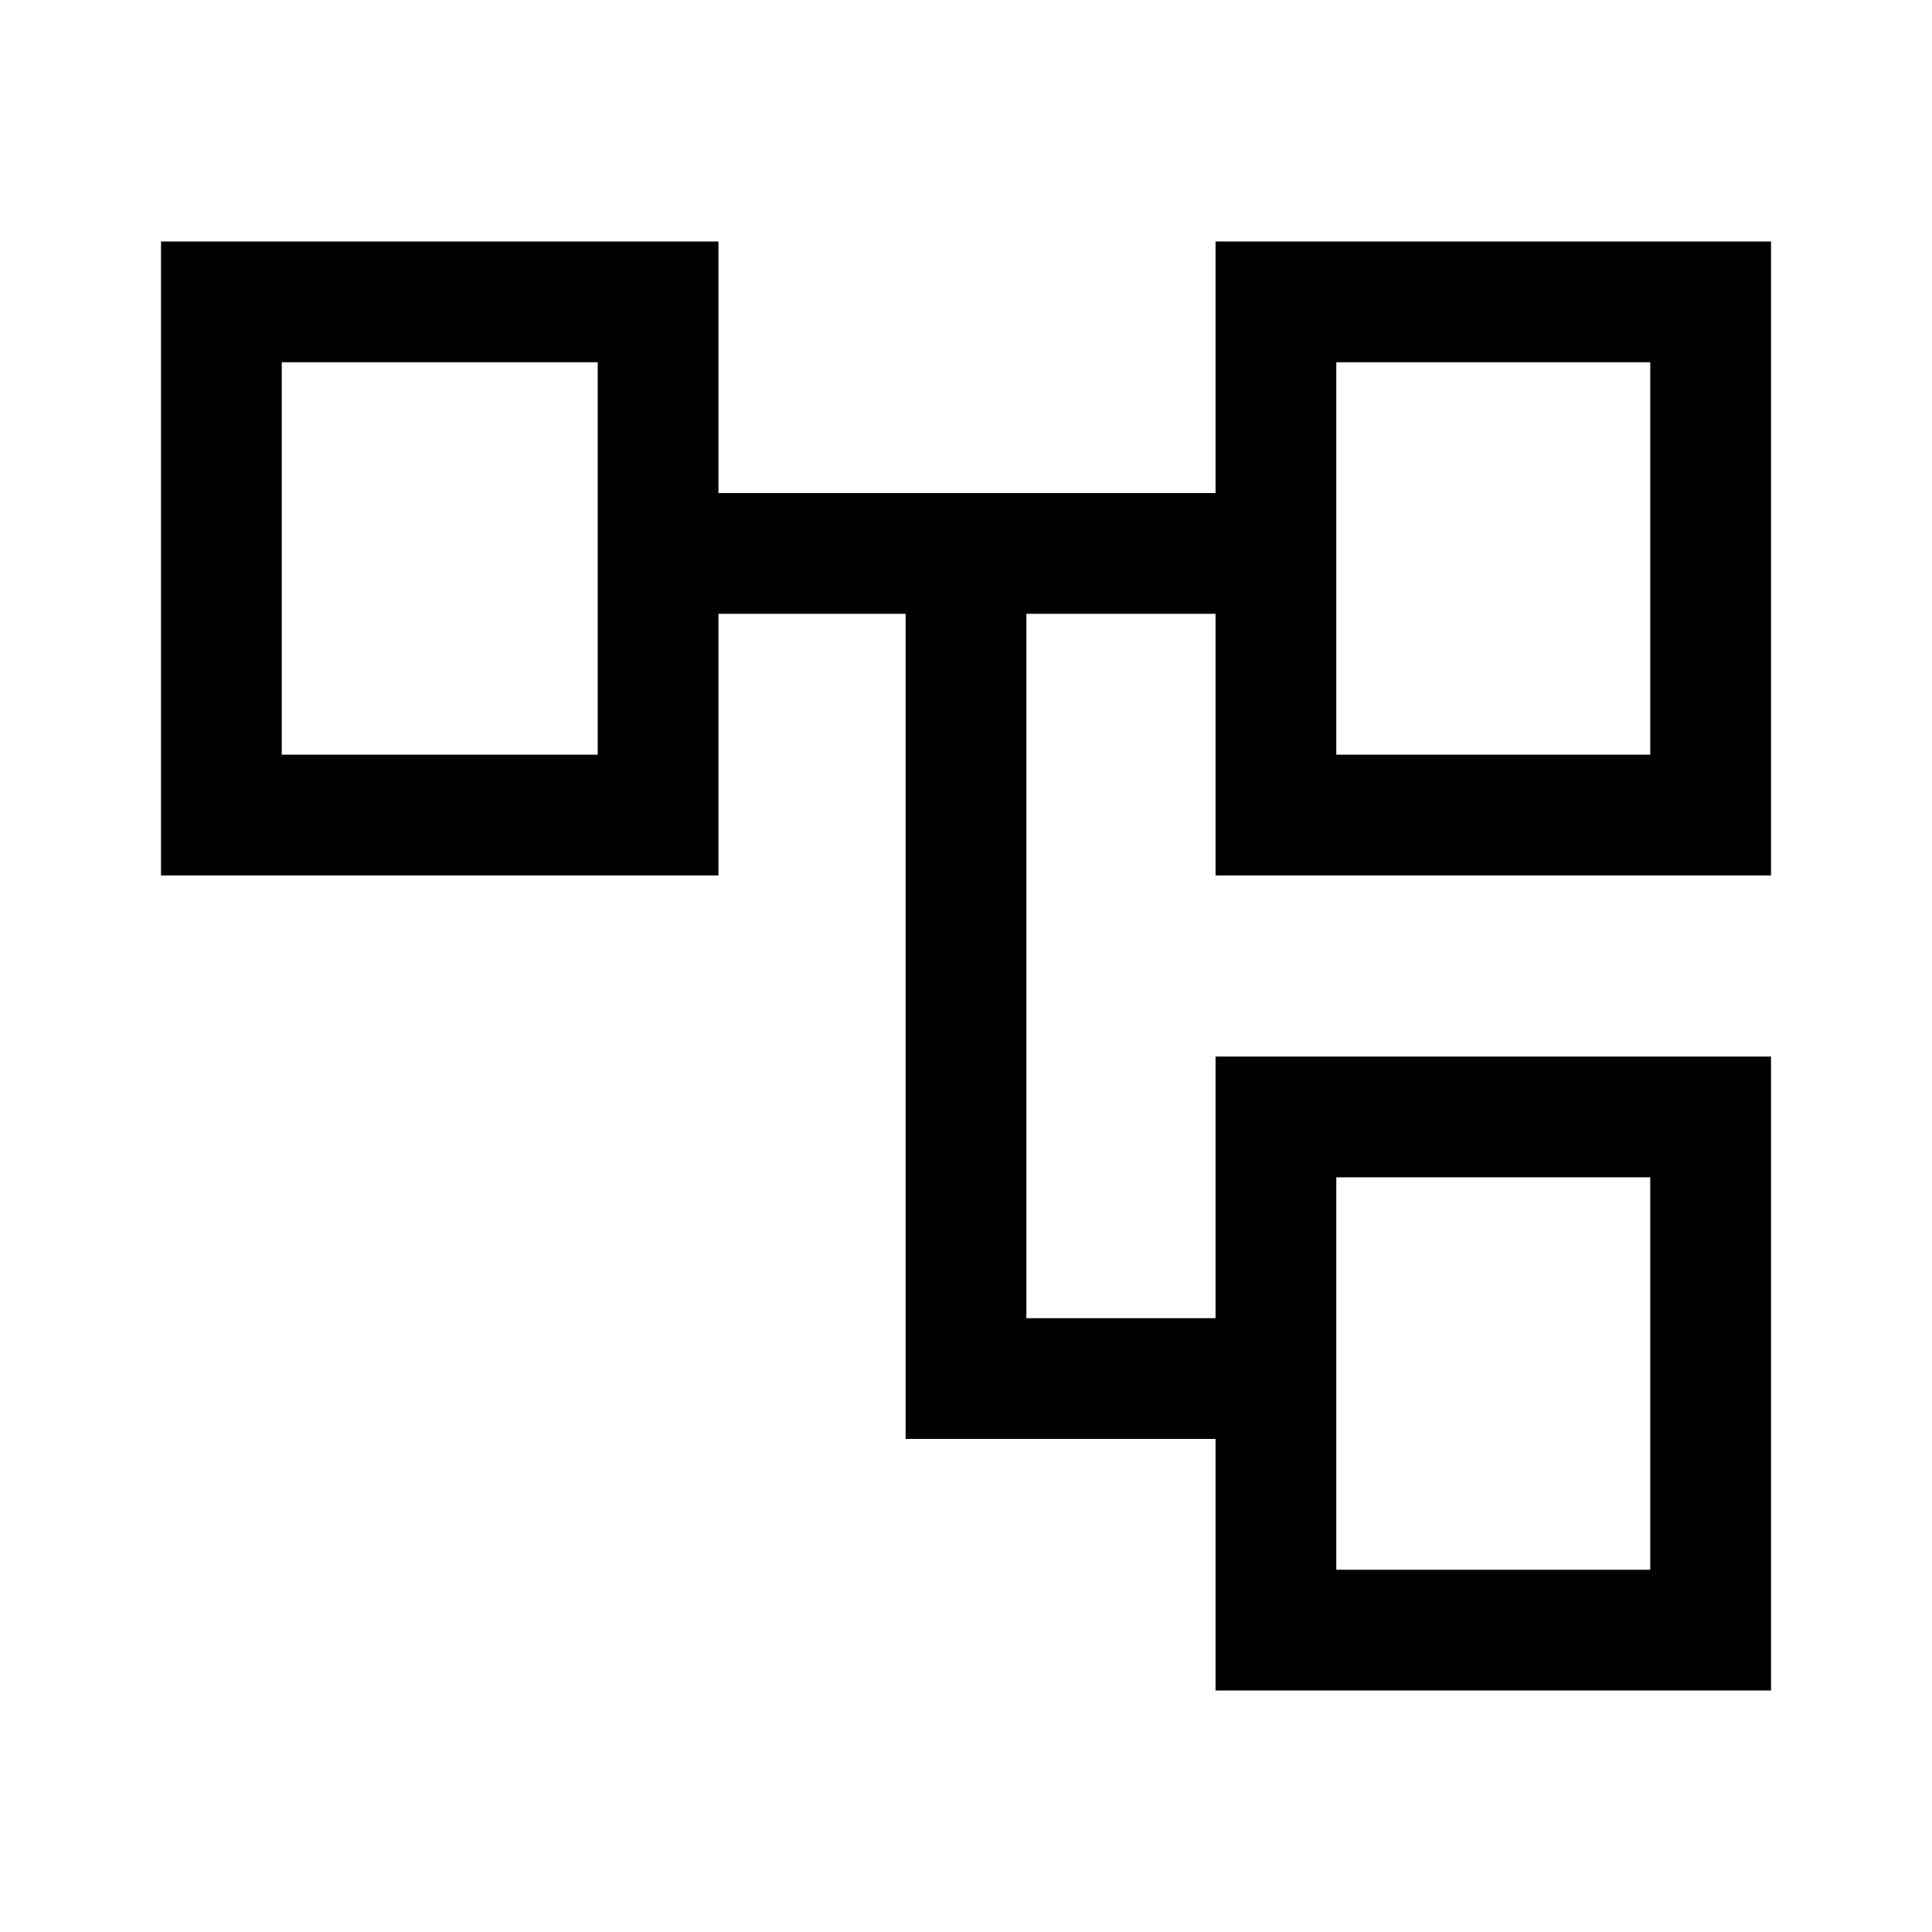
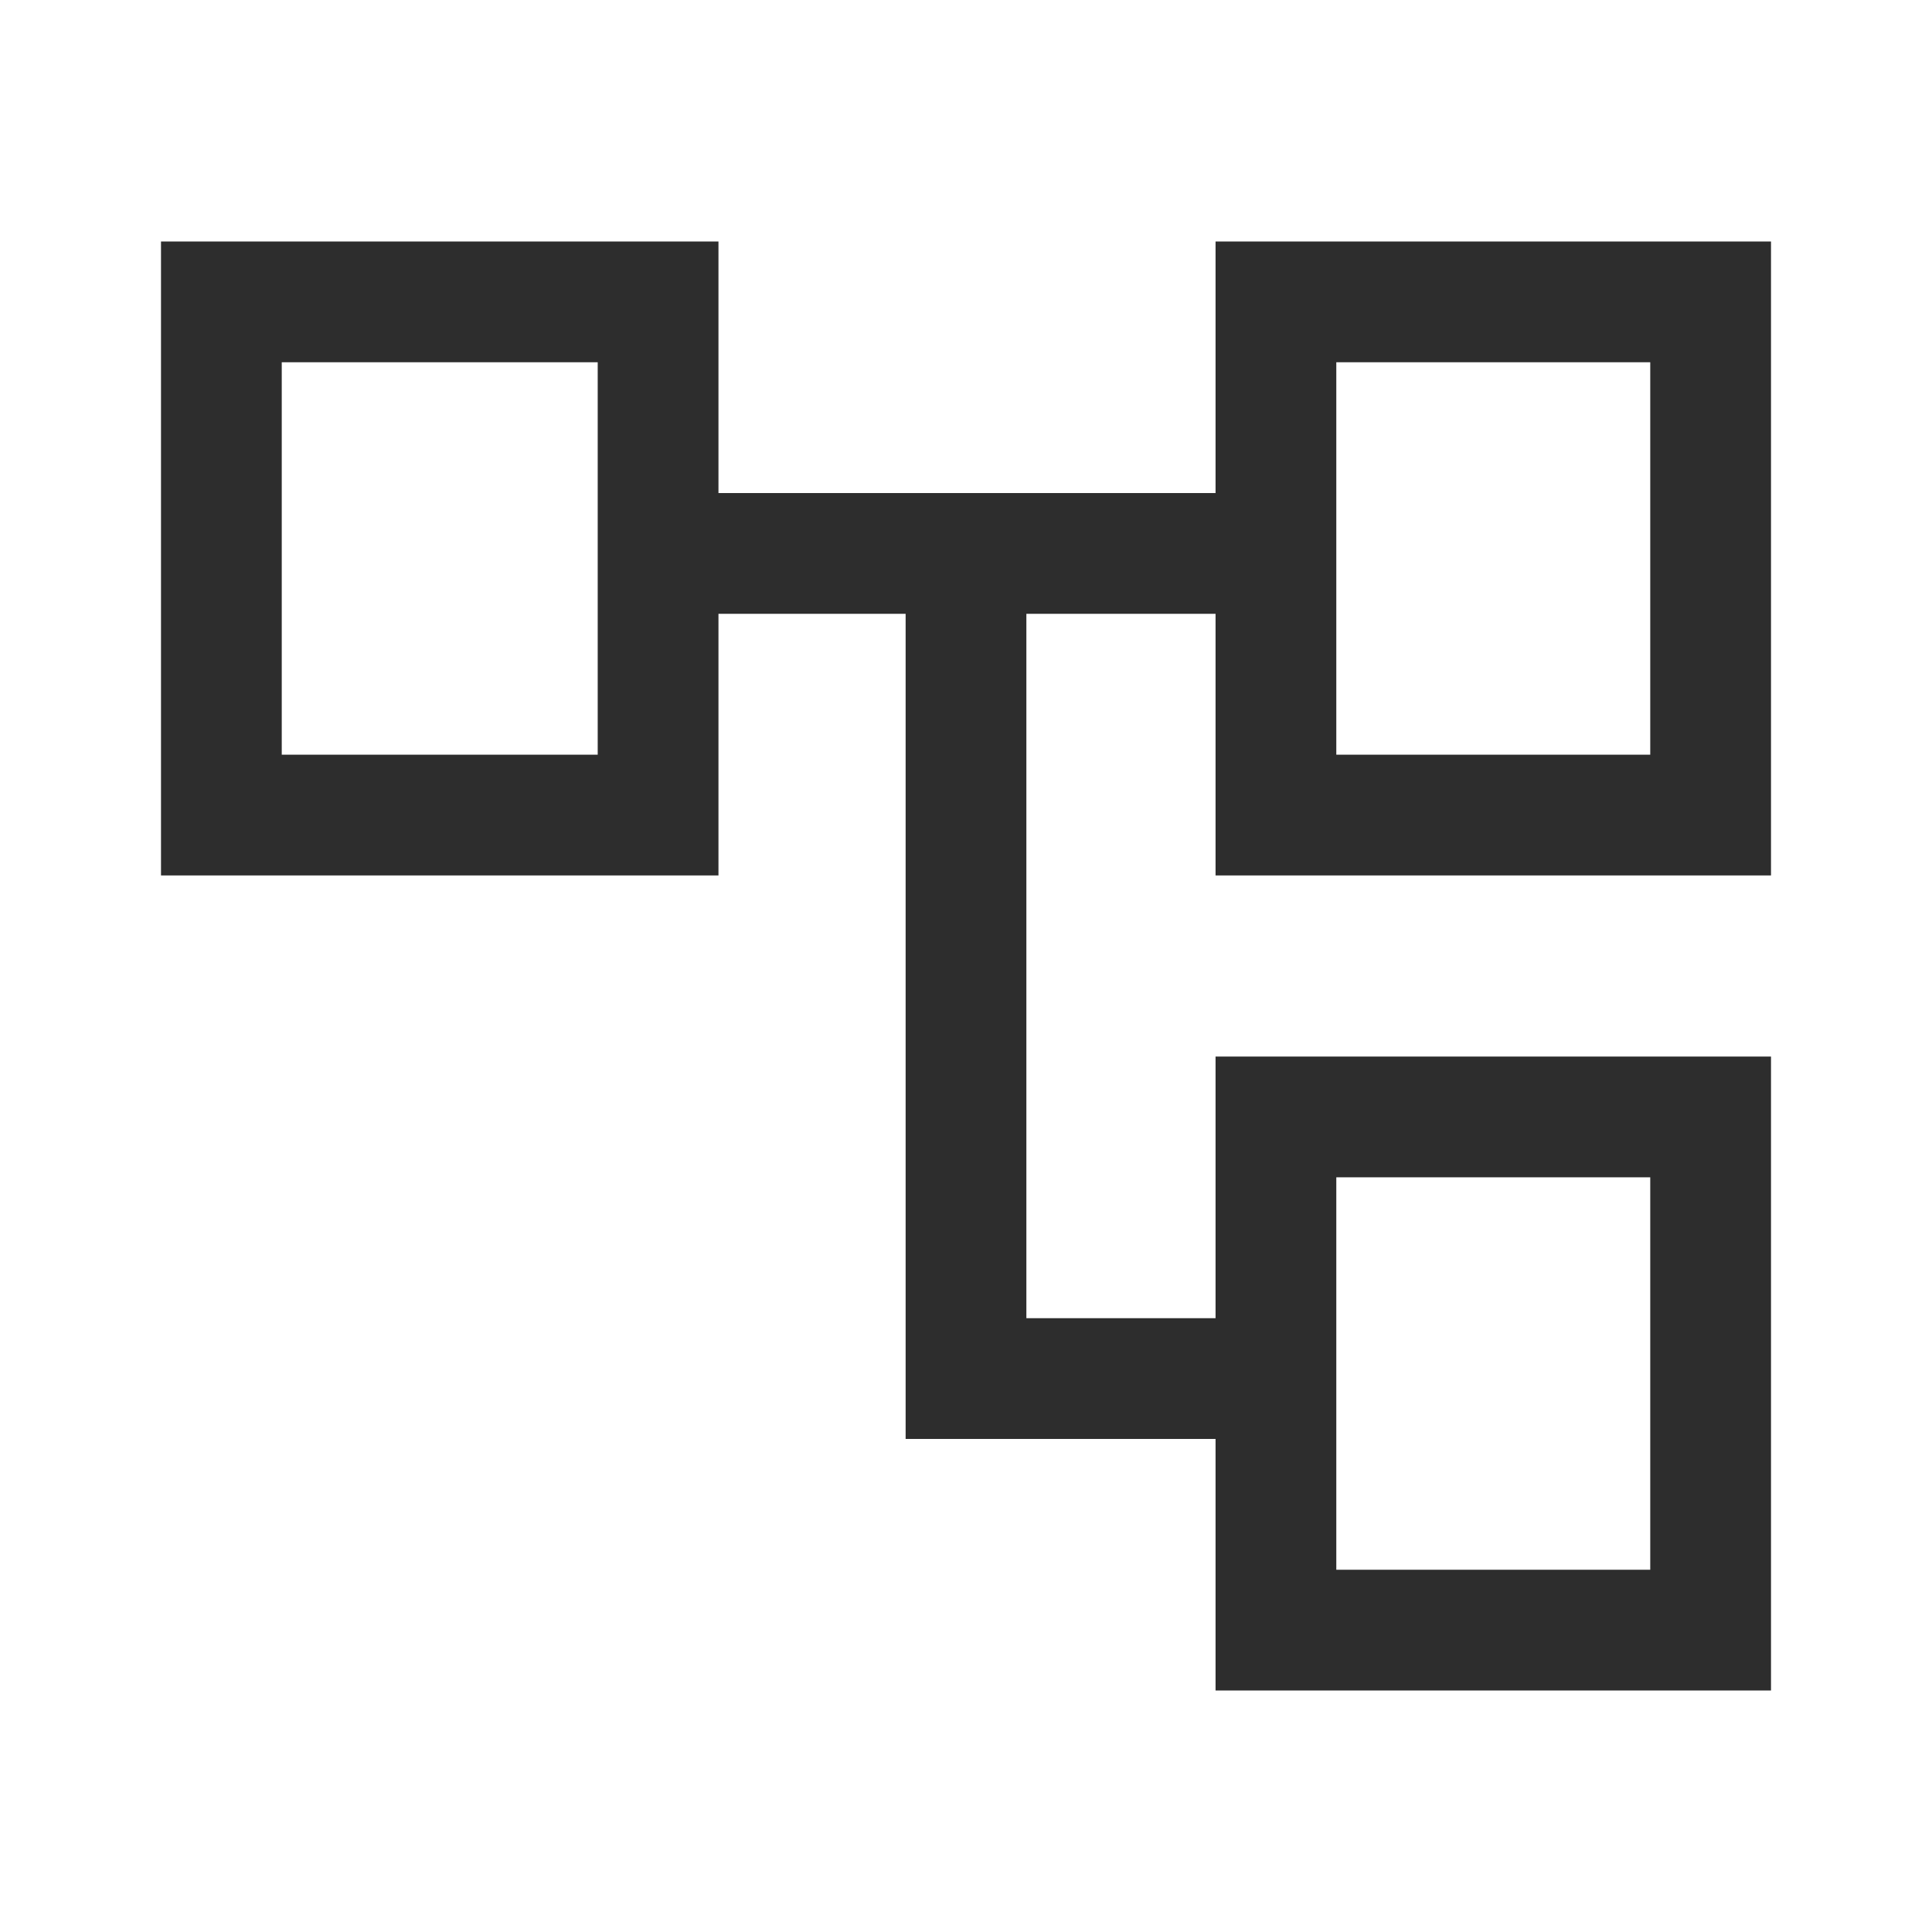
- <svg xmlns="http://www.w3.org/2000/svg" height="48" width="48">
+ <svg xmlns="http://www.w3.org/2000/svg" fill="#2d2d2d" height="48" width="48">
  <path d="M30.2 42v-6.25h-7.7v-20.5h-4.65v6.5H4V6h13.85v6.25H30.2V6H44v15.75H30.2v-6.5h-4.7v17.5h4.7v-6.5H44V42ZM7 9v9.75Zm26.2 20.25V39ZM33.2 9v9.75Zm0 9.75H41V9h-7.8Zm0 20.25H41v-9.75h-7.8ZM7 18.75h7.85V9H7Z" />
</svg>
